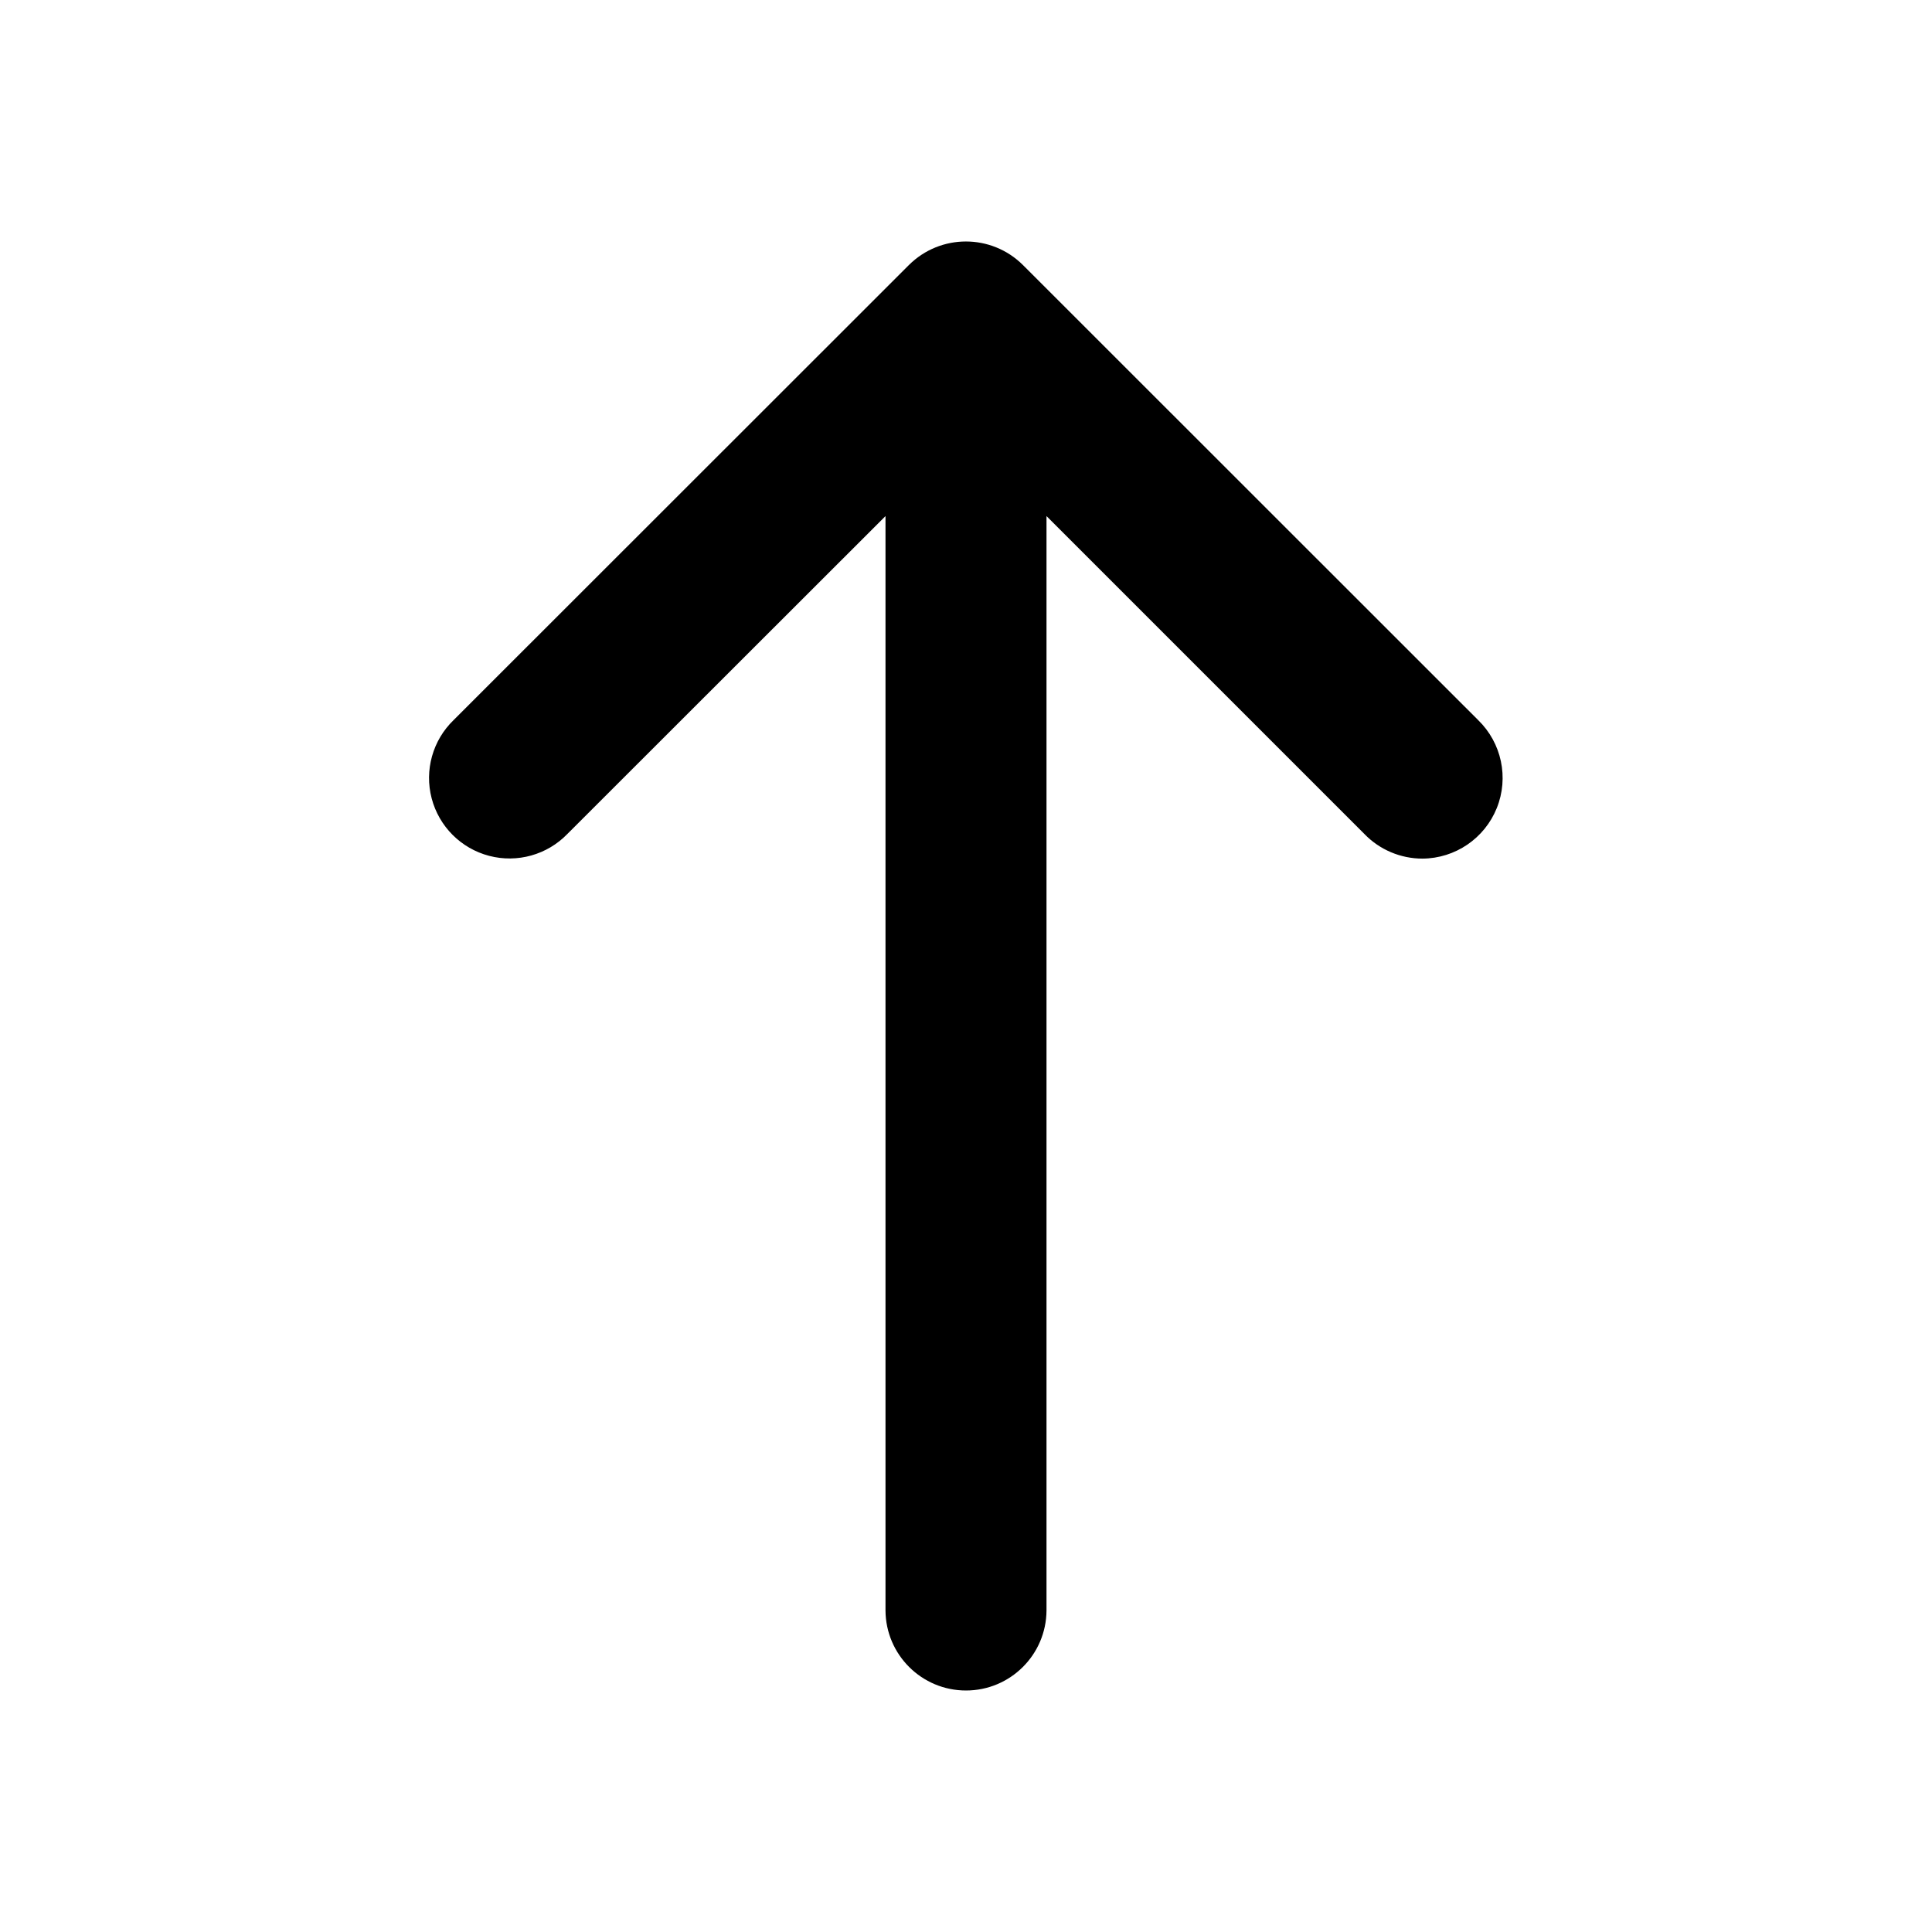
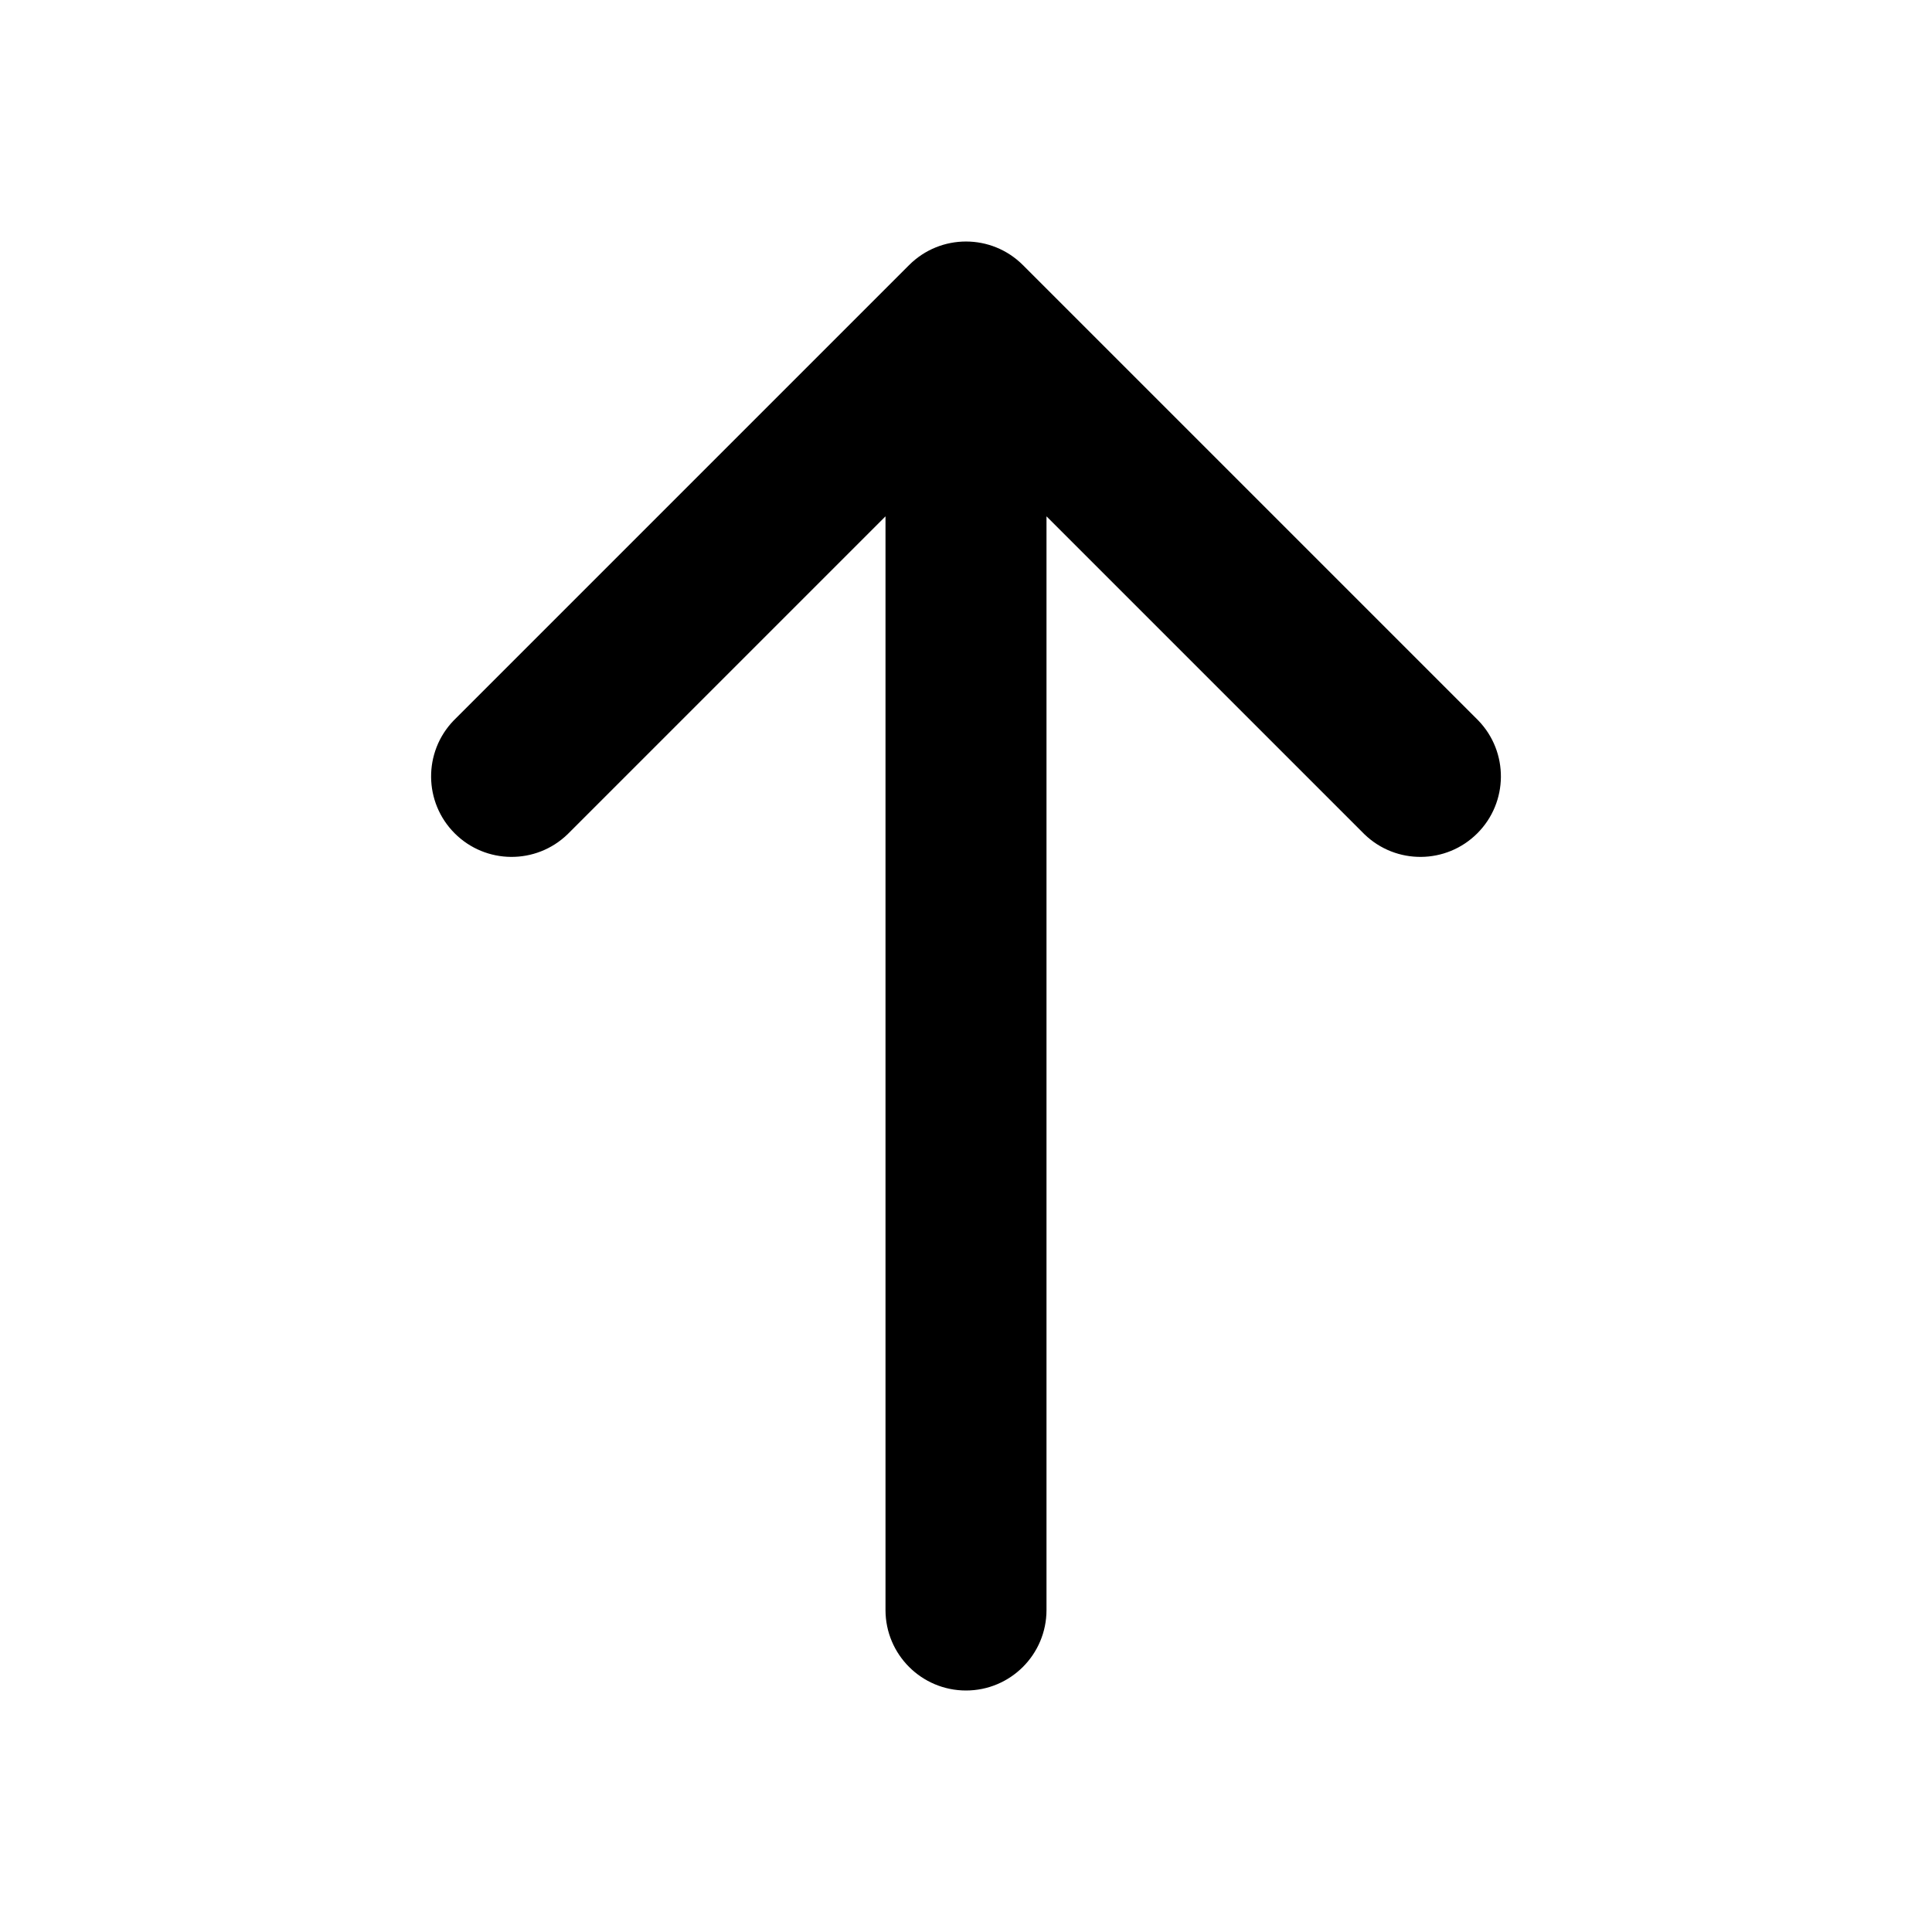
<svg xmlns="http://www.w3.org/2000/svg" width="24" height="24" viewBox="0 0 24 24">
-   <path d="M11 6.411l-3.951 3.948a1 1 0 1 1-1.414-1.414l5.657-5.654a1.004 1.004 0 0 1 1.414 0l5.656 5.654a1.002 1.002 0 0 1-.692 1.721c-.272 0-.534-.111-.722-.307L13 6.411v13.595A1 1 0 0 1 12 21a1 1 0 0 1-1-.994V6.411z" />
+   <path d="M18.364 8.95l-5.657-5.657a1 1 0 0 0-1.414 0L5.636 8.95a1 1 0 0 0 1.414 1.414L11 6.414V20a1 1 0 0 0 2 0V6.414l3.95 3.95a1 1 0 0 0 1.414-1.414z" />
</svg>
